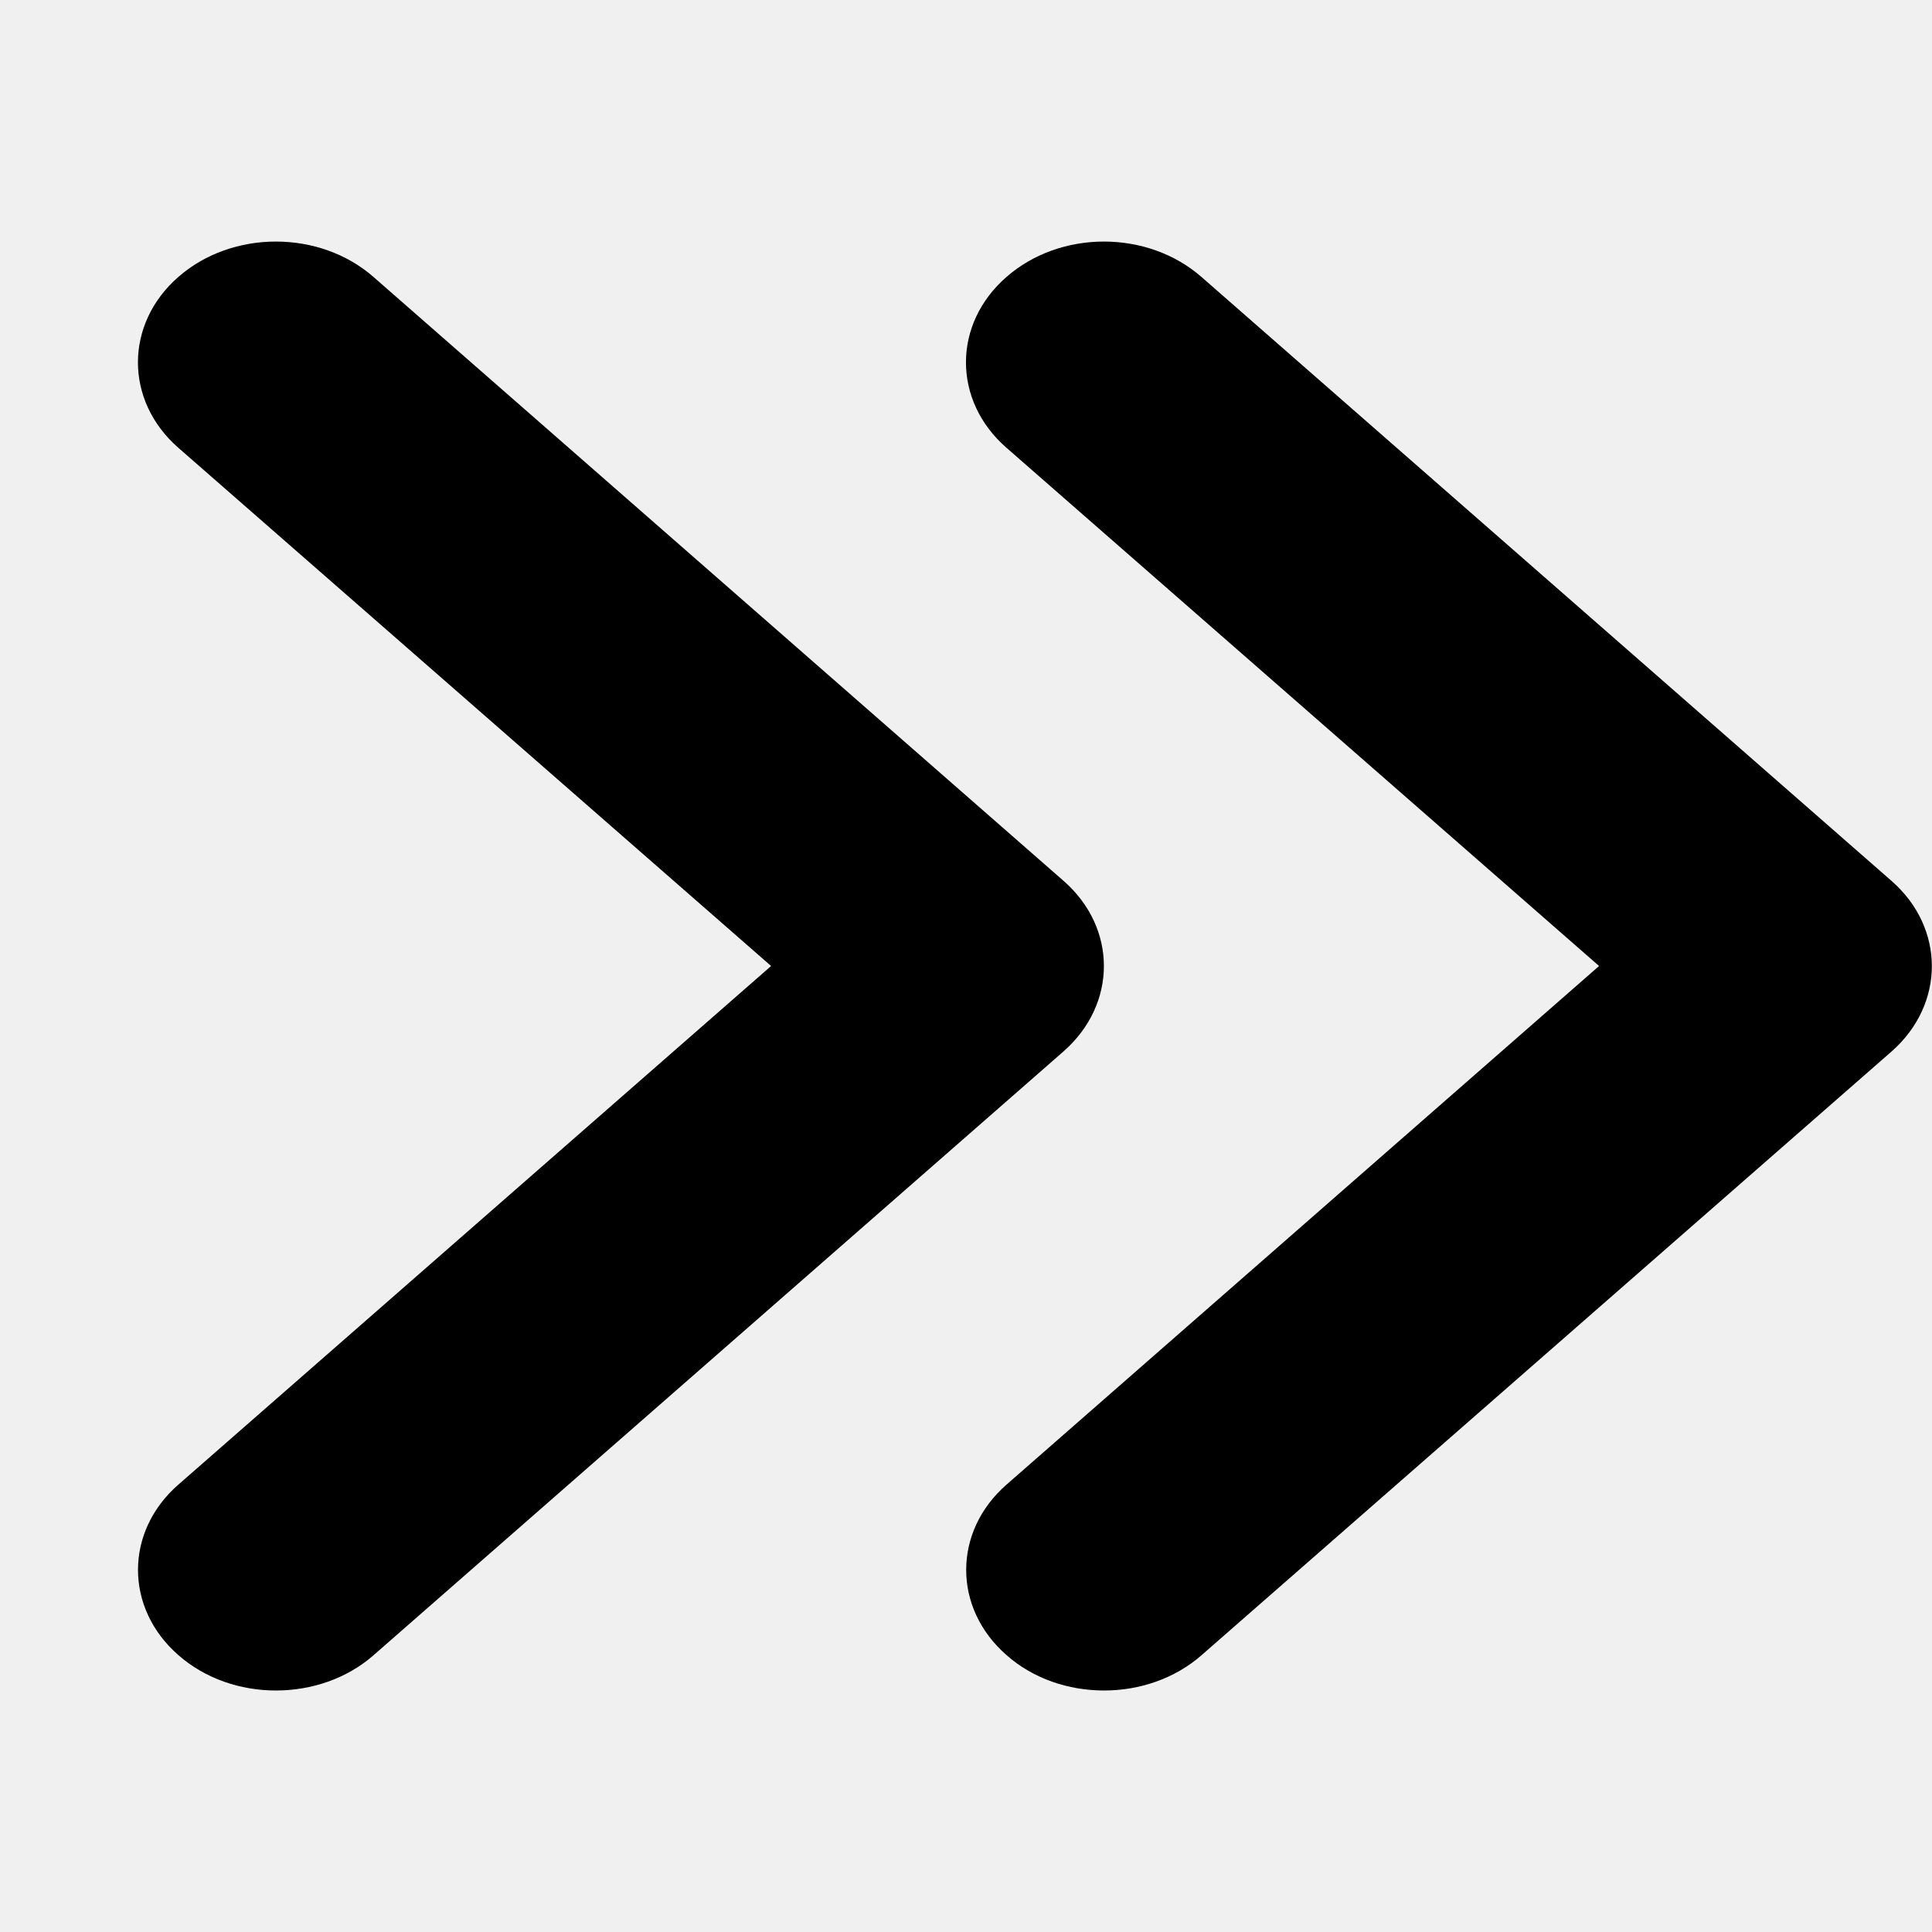
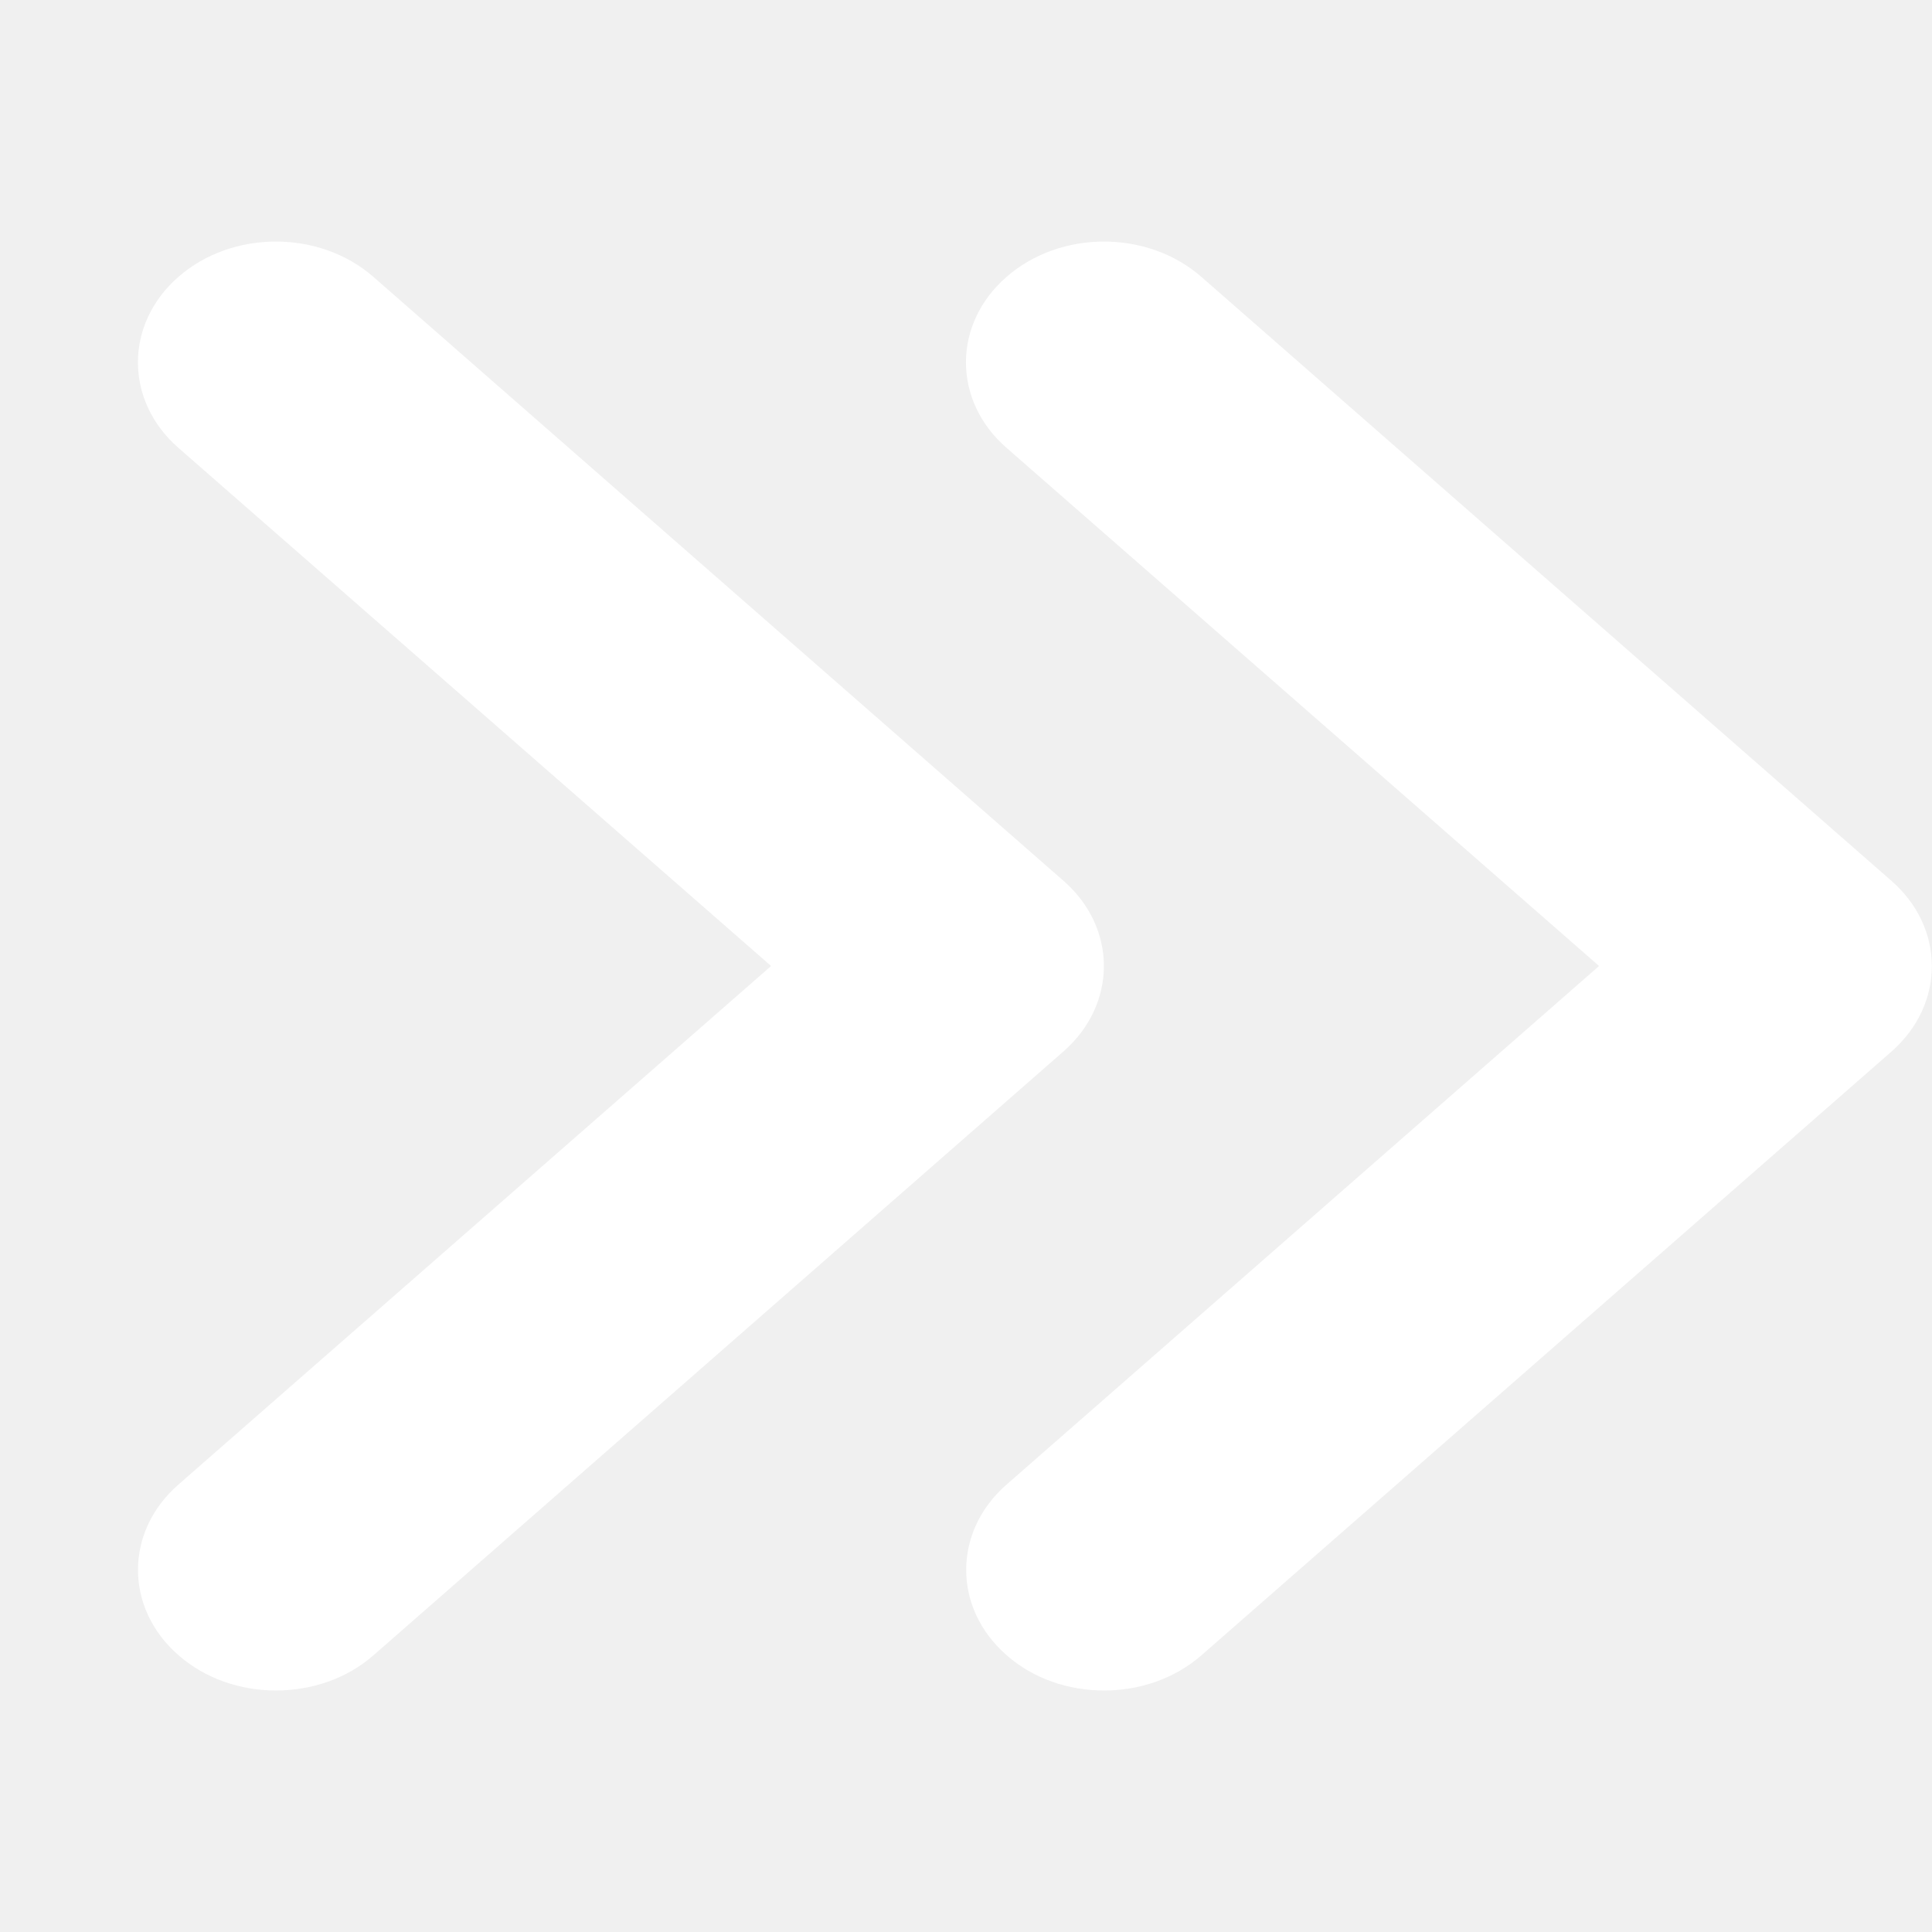
<svg xmlns="http://www.w3.org/2000/svg" width="34px" height="34px" viewBox="0 0 34 34" version="1.1">
  <g id="surface1">
-     <path style=" stroke:none;fill-rule:nonzero;fill:rgb(0%,0%,0%);fill-opacity:1;" d="M 18.715 15.5 L 6.574 4.875 C 5.625 4.043 4.086 4.043 3.137 4.875 C 2.191 5.703 2.191 7.051 3.137 7.879 L 13.57 17 L 3.141 26.125 C 2.191 26.953 2.191 28.301 3.141 29.129 C 3.613 29.543 4.234 29.75 4.855 29.75 C 5.48 29.75 6.102 29.543 6.574 29.129 L 18.715 18.504 C 19.664 17.672 19.664 16.328 18.715 15.5 Z M 33.285 15.5 L 21.145 4.875 C 20.195 4.043 18.66 4.043 17.711 4.875 C 16.762 5.703 16.762 7.051 17.711 7.879 L 28.141 17 L 17.715 26.125 C 16.766 26.953 16.766 28.301 17.715 29.129 C 18.184 29.543 18.805 29.75 19.43 29.75 C 20.051 29.75 20.672 29.543 21.145 29.129 L 33.289 18.504 C 34.234 17.672 34.234 16.328 33.285 15.5 Z M 33.285 15.5 " />
+     <path style=" stroke:none;fill-rule:nonzero;fill:#ffffff;fill-opacity:1;" d="M 18.715 15.5 L 6.574 4.875 C 5.625 4.043 4.086 4.043 3.137 4.875 C 2.191 5.703 2.191 7.051 3.137 7.879 L 13.57 17 L 3.141 26.125 C 2.191 26.953 2.191 28.301 3.141 29.129 C 3.613 29.543 4.234 29.75 4.855 29.75 C 5.48 29.75 6.102 29.543 6.574 29.129 L 18.715 18.504 C 19.664 17.672 19.664 16.328 18.715 15.5 Z M 33.285 15.5 L 21.145 4.875 C 20.195 4.043 18.66 4.043 17.711 4.875 C 16.762 5.703 16.762 7.051 17.711 7.879 L 28.141 17 L 17.715 26.125 C 16.766 26.953 16.766 28.301 17.715 29.129 C 18.184 29.543 18.805 29.75 19.43 29.75 C 20.051 29.75 20.672 29.543 21.145 29.129 L 33.289 18.504 C 34.234 17.672 34.234 16.328 33.285 15.5 Z M 33.285 15.5 " />
  </g>
</svg>
